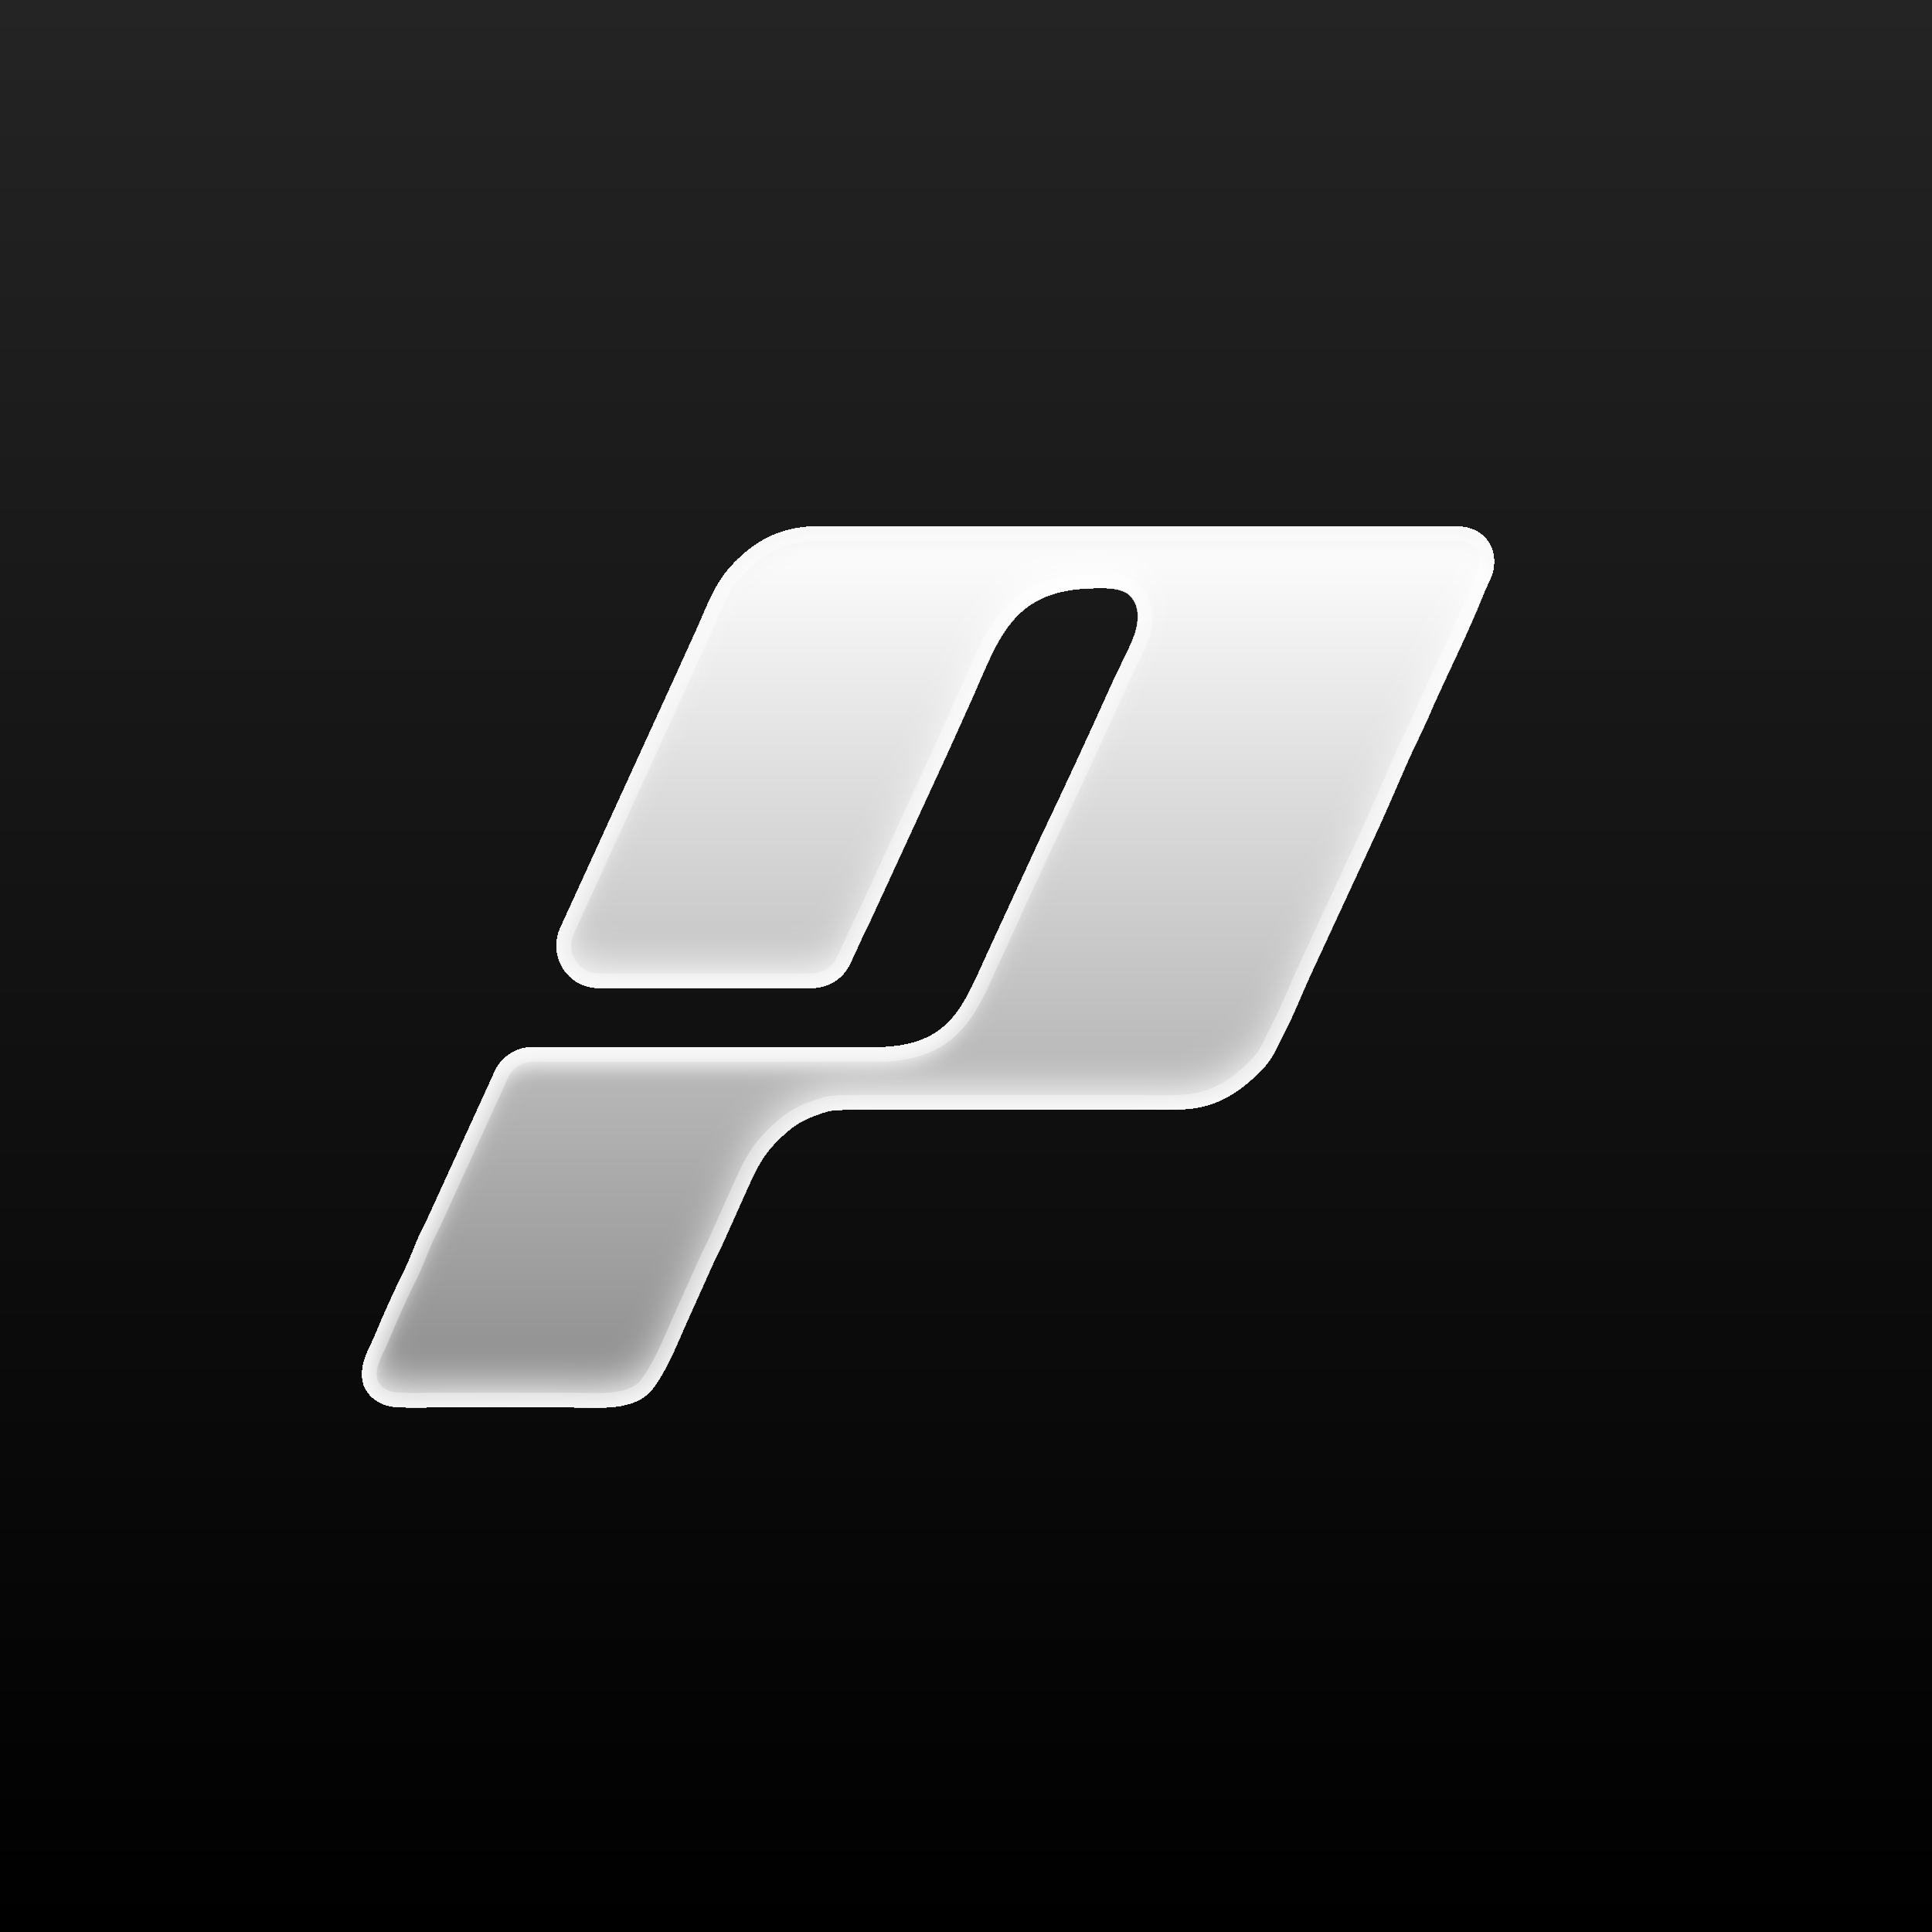
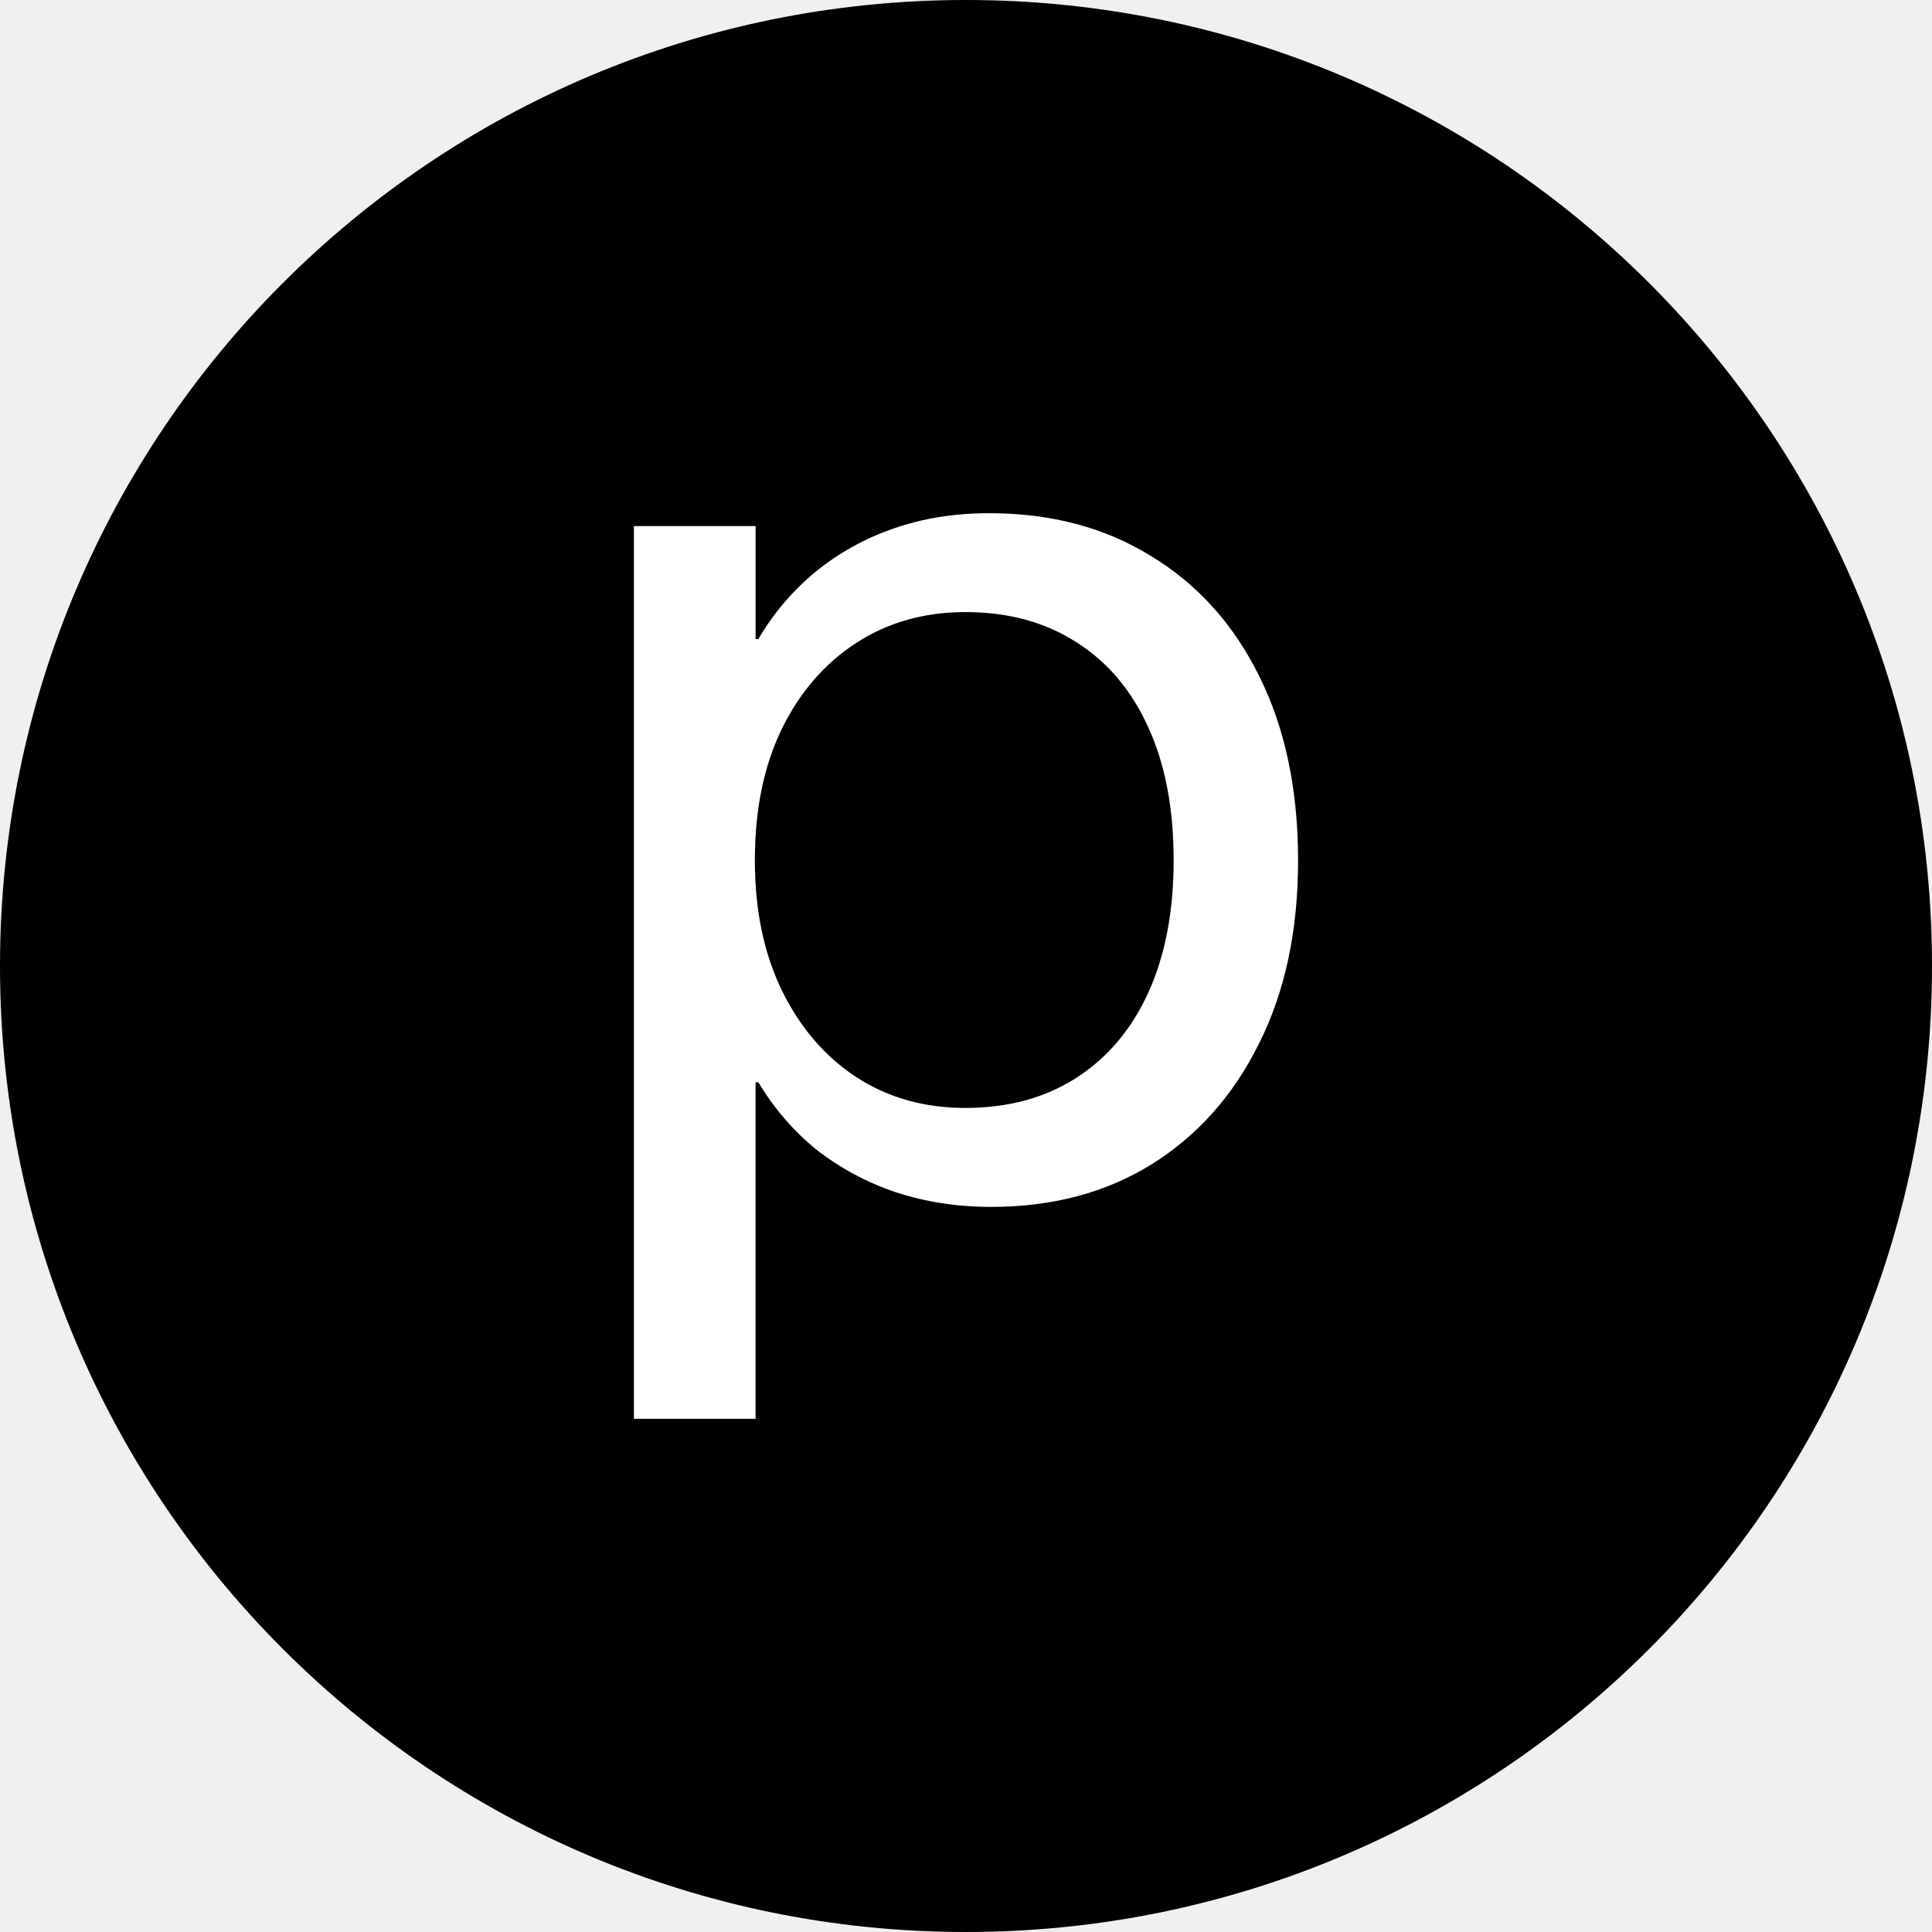
- <svg xmlns="http://www.w3.org/2000/svg" width="400" height="400" fill="none" viewBox="0 0 400 400">
-   <path fill="url(#a)" d="M0 0h400v400H0z" />
-   <g filter="url(#b)">
-     <path fill="url(#c)" d="M301.861 109.055c-9.405-.047-18.81-.034-28.218-.034h-54.744l-34.414.005h-10.836c-1.937-.005-4.558-.085-6.428.064-6.554.505-11.584 3.484-15.994 8.359-3.222 3.558-4.86 8.174-6.814 12.543l-4.588 10.112-20.006 43.776-3.772 8.259c-2.644 5.787 1.556 12.382 7.883 12.382h44.18a8.67 8.67 0 0 0 7.812-4.934c.702-1.465 1.413-2.935 2.041-4.375.751-1.723 1.672-3.434 2.443-5.142l15.784-34.274 5.191-11.527c5.304-12.011 8.147-21.613 23.358-22.439 2.533-.099 7.068-.482 9.025 1.299 2.698 2.457 1.939 6.54.684 9.542-1.267 3.034-2.888 5.971-4.236 8.99a1476 1476 0 0 1-14.962 32.306l-10.327 22.439c-5.237 11.211-7.47 19.669-21.839 20.417-.148 0-.289 0-.432-.002l-72.32.002a8.67 8.67 0 0 0-7.883 5.086l-13.662 29.914c-.595 1.323-1.287 2.574-1.892 3.88-1.08 2.362-1.957 4.963-3.108 7.284a216 216 0 0 0-6.075 13.396c-1.25 3.017-2.92 5.387-2.69 8.776.2 2.942 2.537 5.084 5.254 5.842.445.124.9.194 1.359.239 2.384.229 5.173.122 7.602.119l13.832-.017 15.732.022c5.302.008 12.664.841 16.33-3.922 2.817-3.66 4.845-8.776 6.718-13.013l5.815-12.954c.699-1.522 1.485-2.967 2.16-4.502l4.372-9.77c2.268-5.006 3.513-8.098 7.703-11.985 2.837-2.655 4.62-3.536 8.222-4.777.601-.206 1.443-.445 1.804-.492 1.86-.246 4.022-.236 5.877-.241h47.913l11.535.005c3.792 0 8.382.233 12.014-.707 4.986-1.293 8.849-4.262 12.328-7.97 2.08-2.218 3.029-4.852 4.39-7.461 2.004-3.839 3.486-7.764 5.28-11.673l12.527-27.049c2.52-5.374 4.902-10.908 7.261-16.354 1.819-4.195 3.988-8.256 5.707-12.509 3.543-7.823 7.409-15.535 10.569-23.523.435-1.089 1.072-2.241 1.482-3.335a8 8 0 0 0 .485-2.489c.177-4.412-3.094-7.56-7.419-7.58z" />
-   </g>
-   <path stroke="#fff" stroke-opacity=".4" stroke-width="3" d="M167.34 110.586c1.788-.143 4.29-.066 6.306-.061h10.839l34.414-.004h68.853q6.846.001 13.69.033l.011.007.414.001c3.536.017 6.068 2.516 5.927 6.02l-.001.013a6.4 6.4 0 0 1-.39 2.01c-.18.481-.415.99-.682 1.556-.258.545-.55 1.153-.788 1.75l-.001.004c-3.143 7.945-6.965 15.558-10.541 23.456l-.013.028-.012.029c-.841 2.081-1.796 4.124-2.78 6.194-.978 2.058-1.99 4.152-2.912 6.28-2.362 5.453-4.734 10.964-7.242 16.314l-.003.007-12.529 27.048-.002.005c-1.857 4.048-3.257 7.796-5.246 11.606-1.385 2.655-2.161 4.822-3.812 6.746l-.342.382c-3.271 3.486-6.779 6.177-11.182 7.428l-.427.116c-3.392.878-7.7.659-11.639.659h.001l-11.535-.005h-47.918c-1.593.004-3.532-.005-5.317.168l-.753.086c-.524.069-1.488.352-2.094.56l-.001.001c-1.823.629-3.275 1.194-4.649 1.97-1.383.782-2.632 1.747-4.105 3.126-4.439 4.118-5.789 7.478-8.049 12.465l-.003.006-4.373 9.77-.004.01a52 52 0 0 1-1.041 2.193c-.363.735-.747 1.5-1.108 2.286l-.005.011-5.816 12.954-.003.008c-1.92 4.344-3.859 9.228-6.535 12.705-1.482 1.926-3.77 2.814-6.556 3.177-2.832.369-5.793.164-8.582.16l-15.733-.022h-.004l-13.833.017c-2.515.003-5.167.107-7.455-.112h.001a7 7 0 0 1-.845-.127l-.255-.063-.424-.133c-2.082-.726-3.603-2.369-3.738-4.366-.096-1.404.196-2.615.691-3.88.252-.644.55-1.287.88-1.99.324-.689.68-1.437 1.009-2.23v-.001a214 214 0 0 1 6.033-13.304c.604-1.217 1.13-2.496 1.628-3.732.504-1.25.975-2.448 1.496-3.588v.001c.291-.626.603-1.241.93-1.89.322-.64.658-1.311.97-2.006l13.658-29.906a7.18 7.18 0 0 1 6.519-4.209l72.294-.003q.238.004.458.003h.039l.039-.002c7.536-.392 12.102-2.845 15.418-6.823 1.616-1.939 2.897-4.193 4.088-6.616 1.172-2.385 2.341-5.115 3.614-7.841l.004-.008 10.318-22.419a1477 1477 0 0 0 14.976-32.34l.001-.002c.66-1.478 1.388-2.936 2.126-4.44.641-1.305 1.288-2.639 1.877-3.999l.248-.584c.67-1.603 1.246-3.576 1.257-5.546.011-1.995-.566-4.09-2.315-5.683h-.001c-1.386-1.262-3.476-1.625-5.205-1.742-1.798-.121-3.682.007-4.887.054h-.012l-.011.001c-7.983.433-12.906 3.209-16.474 7.572-3.441 4.207-5.582 9.884-8.171 15.748l-5.186 11.515-15.783 34.274-.005.011c-.373.827-.784 1.657-1.209 2.522-.42.855-.851 1.742-1.242 2.638-.614 1.409-1.312 2.85-2.019 4.325a7.17 7.17 0 0 1-6.459 4.083h-44.18c-5.22-.001-8.715-5.452-6.519-10.259l3.773-8.259 20.005-43.775.002-.004 4.588-10.112.003-.008c1.964-4.39 3.447-8.551 6.279-11.833l.278-.316c4.21-4.654 8.904-7.4 14.997-7.869z" />
-   <defs>
-     <linearGradient id="a" x1="200" x2="200" y1="0" y2="400" gradientUnits="userSpaceOnUse">
-       <stop stop-color="#242424" />
-       <stop offset="1" />
-     </linearGradient>
-     <linearGradient id="c" x1="192.15" x2="192.15" y1="109" y2="291.425" gradientUnits="userSpaceOnUse">
-       <stop stop-color="#fff" />
-       <stop offset="1" stop-color="#8c8c8c" />
-     </linearGradient>
-     <filter id="b" width="234.3" height="190.425" x="75" y="105" color-interpolation-filters="sRGB" filterUnits="userSpaceOnUse">
-       <feFlood flood-opacity="0" result="BackgroundImageFix" />
-       <feBlend in="SourceGraphic" in2="BackgroundImageFix" result="shape" />
-       <feColorMatrix in="SourceAlpha" result="hardAlpha" values="0 0 0 0 0 0 0 0 0 0 0 0 0 0 0 0 0 0 127 0" />
-       <feOffset dy="-4" />
-       <feGaussianBlur stdDeviation="4.25" />
-       <feComposite in2="hardAlpha" k2="-1" k3="1" operator="arithmetic" />
-       <feColorMatrix values="0 0 0 0 1 0 0 0 0 1 0 0 0 0 1 0 0 0 1 0" />
-       <feBlend in2="shape" result="effect1_innerShadow_393_15892" />
-       <feColorMatrix in="SourceAlpha" result="hardAlpha" values="0 0 0 0 0 0 0 0 0 0 0 0 0 0 0 0 0 0 127 0" />
-       <feOffset dy="4" />
-       <feGaussianBlur stdDeviation="2" />
-       <feComposite in2="hardAlpha" k2="-1" k3="1" operator="arithmetic" />
-       <feColorMatrix values="0 0 0 0 0.954 0 0 0 0 0.954 0 0 0 0 0.954 0 0 0 1 0" />
-       <feBlend in2="effect1_innerShadow_393_15892" result="effect2_innerShadow_393_15892" />
-     </filter>
-   </defs>
+ <svg xmlns="http://www.w3.org/2000/svg" width="64" height="64" fill="none" viewBox="0 0 64 64">
+   <path fill="#000" d="M0 32C0 14.327 14.327 0 32 0s32 14.327 32 32-14.327 32-32 32S0 49.673 0 32" />
+   <path fill="#fff" d="M21 47V17.426h4.03v3.744h.092a8.3 8.3 0 0 1 1.876-2.213 8.4 8.4 0 0 1 2.594-1.446Q31.05 17 32.764 17q3.08 0 5.373 1.425 2.316 1.405 3.59 4Q43 25 43 28.49v.022q0 3.489-1.297 6.064-1.274 2.575-3.566 4-2.269 1.404-5.303 1.404-1.69 0-3.173-.49a8.9 8.9 0 0 1-2.64-1.425 8.5 8.5 0 0 1-1.899-2.213h-.093V47zm10.977-10.298q2.13 0 3.682-1t2.385-2.83q.834-1.851.834-4.361v-.022q0-2.553-.834-4.383-.833-1.85-2.385-2.83-1.551-1-3.682-1-2.038 0-3.613 1.022-1.575 1.02-2.478 2.872-.88 1.83-.88 4.32v.02q0 2.469.904 4.32.903 1.83 2.454 2.85 1.575 1.023 3.613 1.022" />
</svg>
